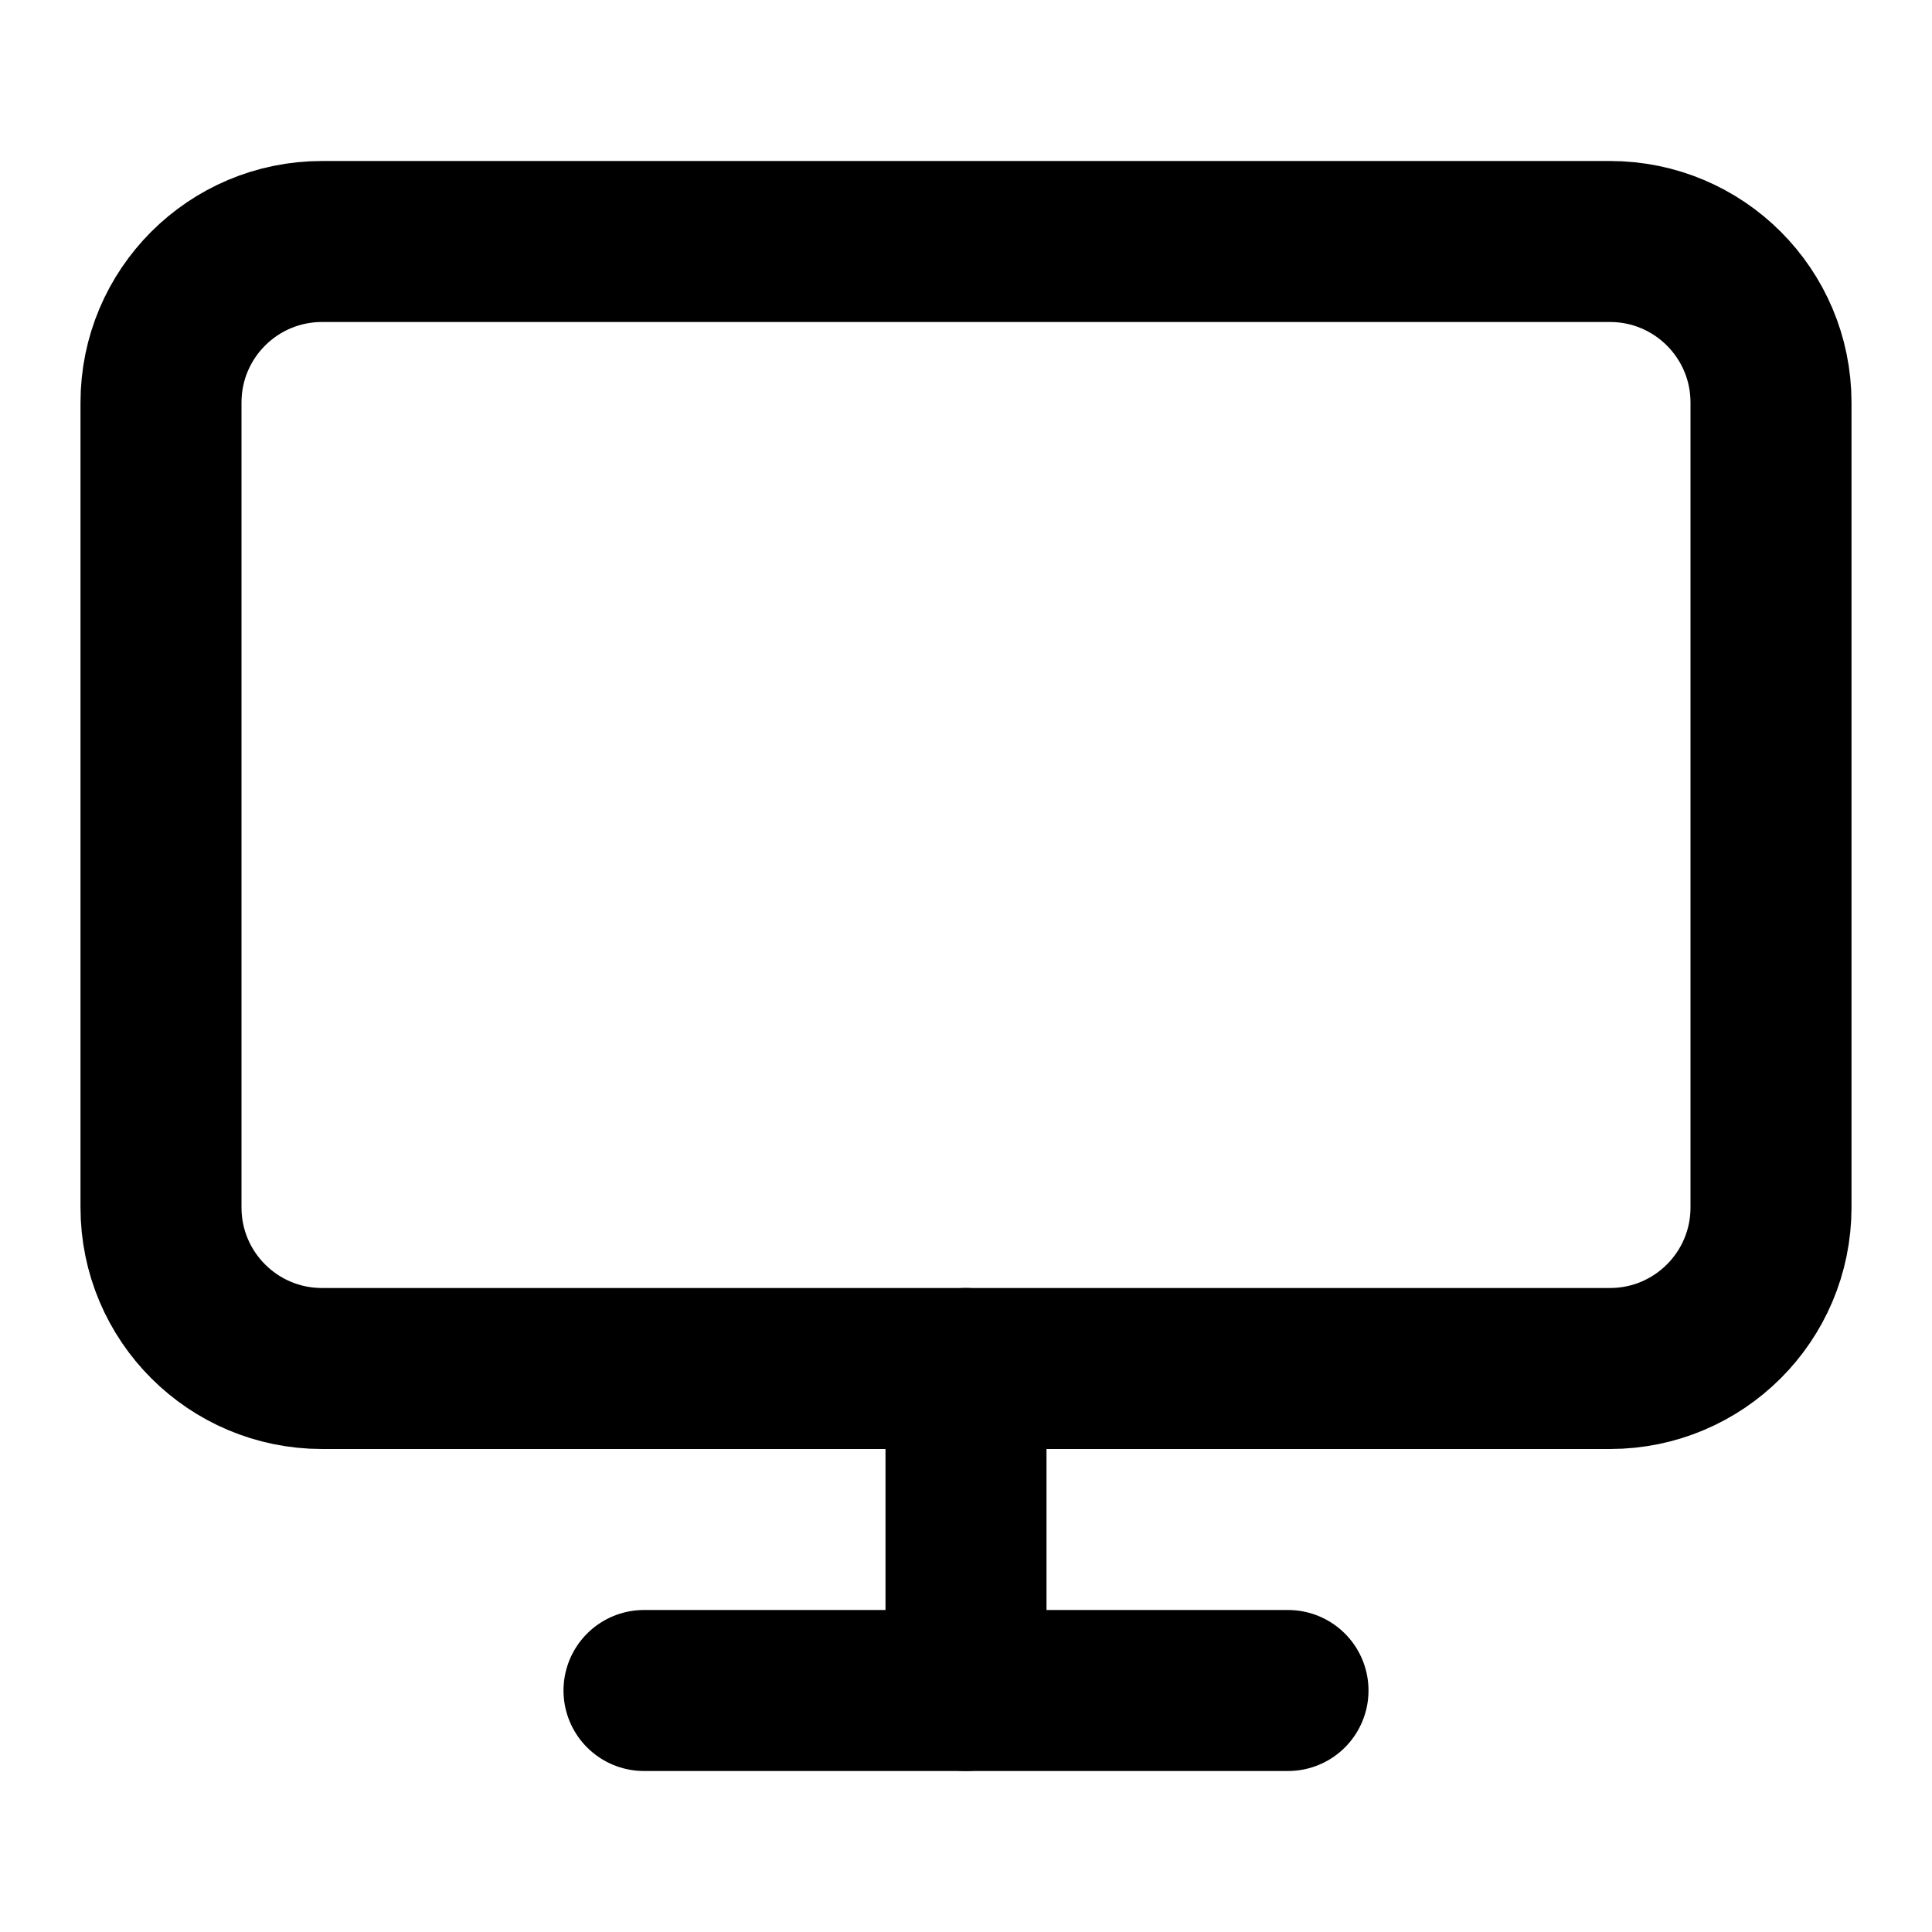
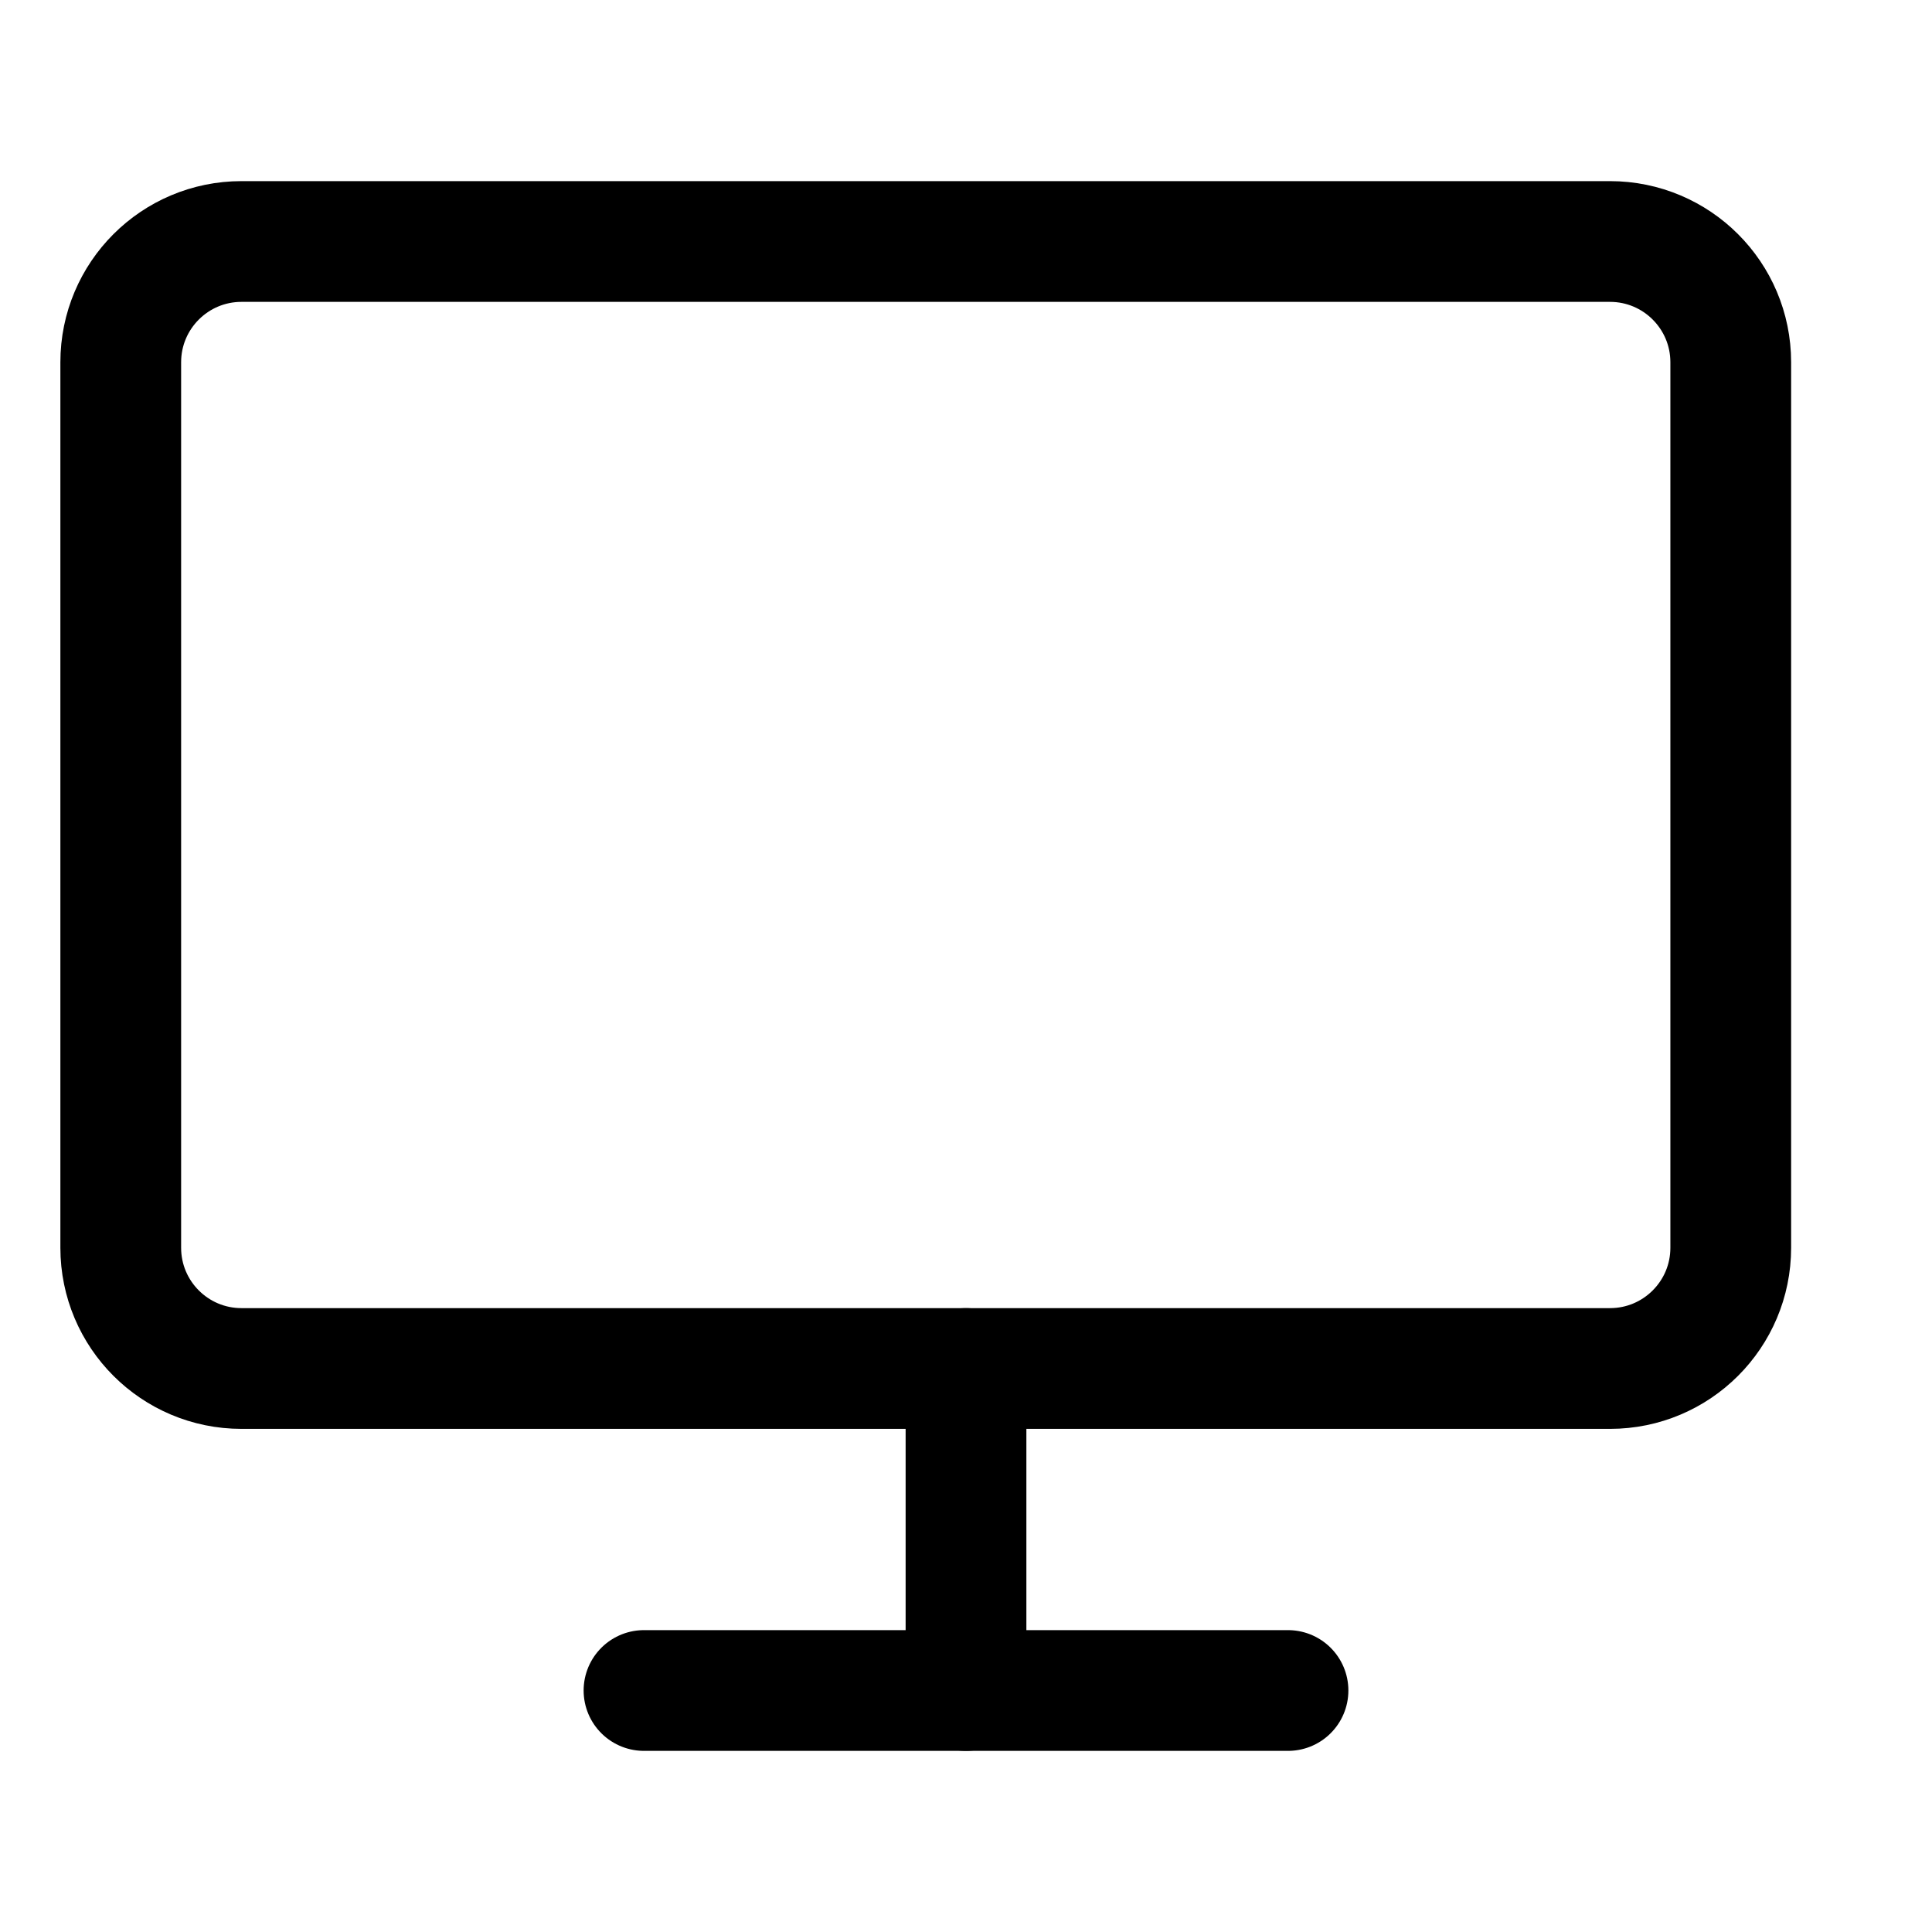
- <svg xmlns="http://www.w3.org/2000/svg" width="24" height="24" viewBox="0 0 24 24" fill="none" stroke="currentColor" stroke-width="2" stroke-linecap="round" stroke-linejoin="round" class="lucide lucide-monitor">
-   <rect width="20" height="14" x="2" y="3" rx="2" />
+ <svg xmlns="http://www.w3.org/2000/svg" width="24" height="24" viewBox="0 0 24 24" fill="none" stroke="currentColor" stroke-width="1.5" stroke-linecap="round" stroke-linejoin="round" class="lucide lucide-monitor">
+   <rect width="20" height="14" x="1.5" y="3" rx="1.5" />
  <line x1="8" x2="16" y1="21" y2="21" />
  <line x1="12" x2="12" y1="17" y2="21" />
</svg>
